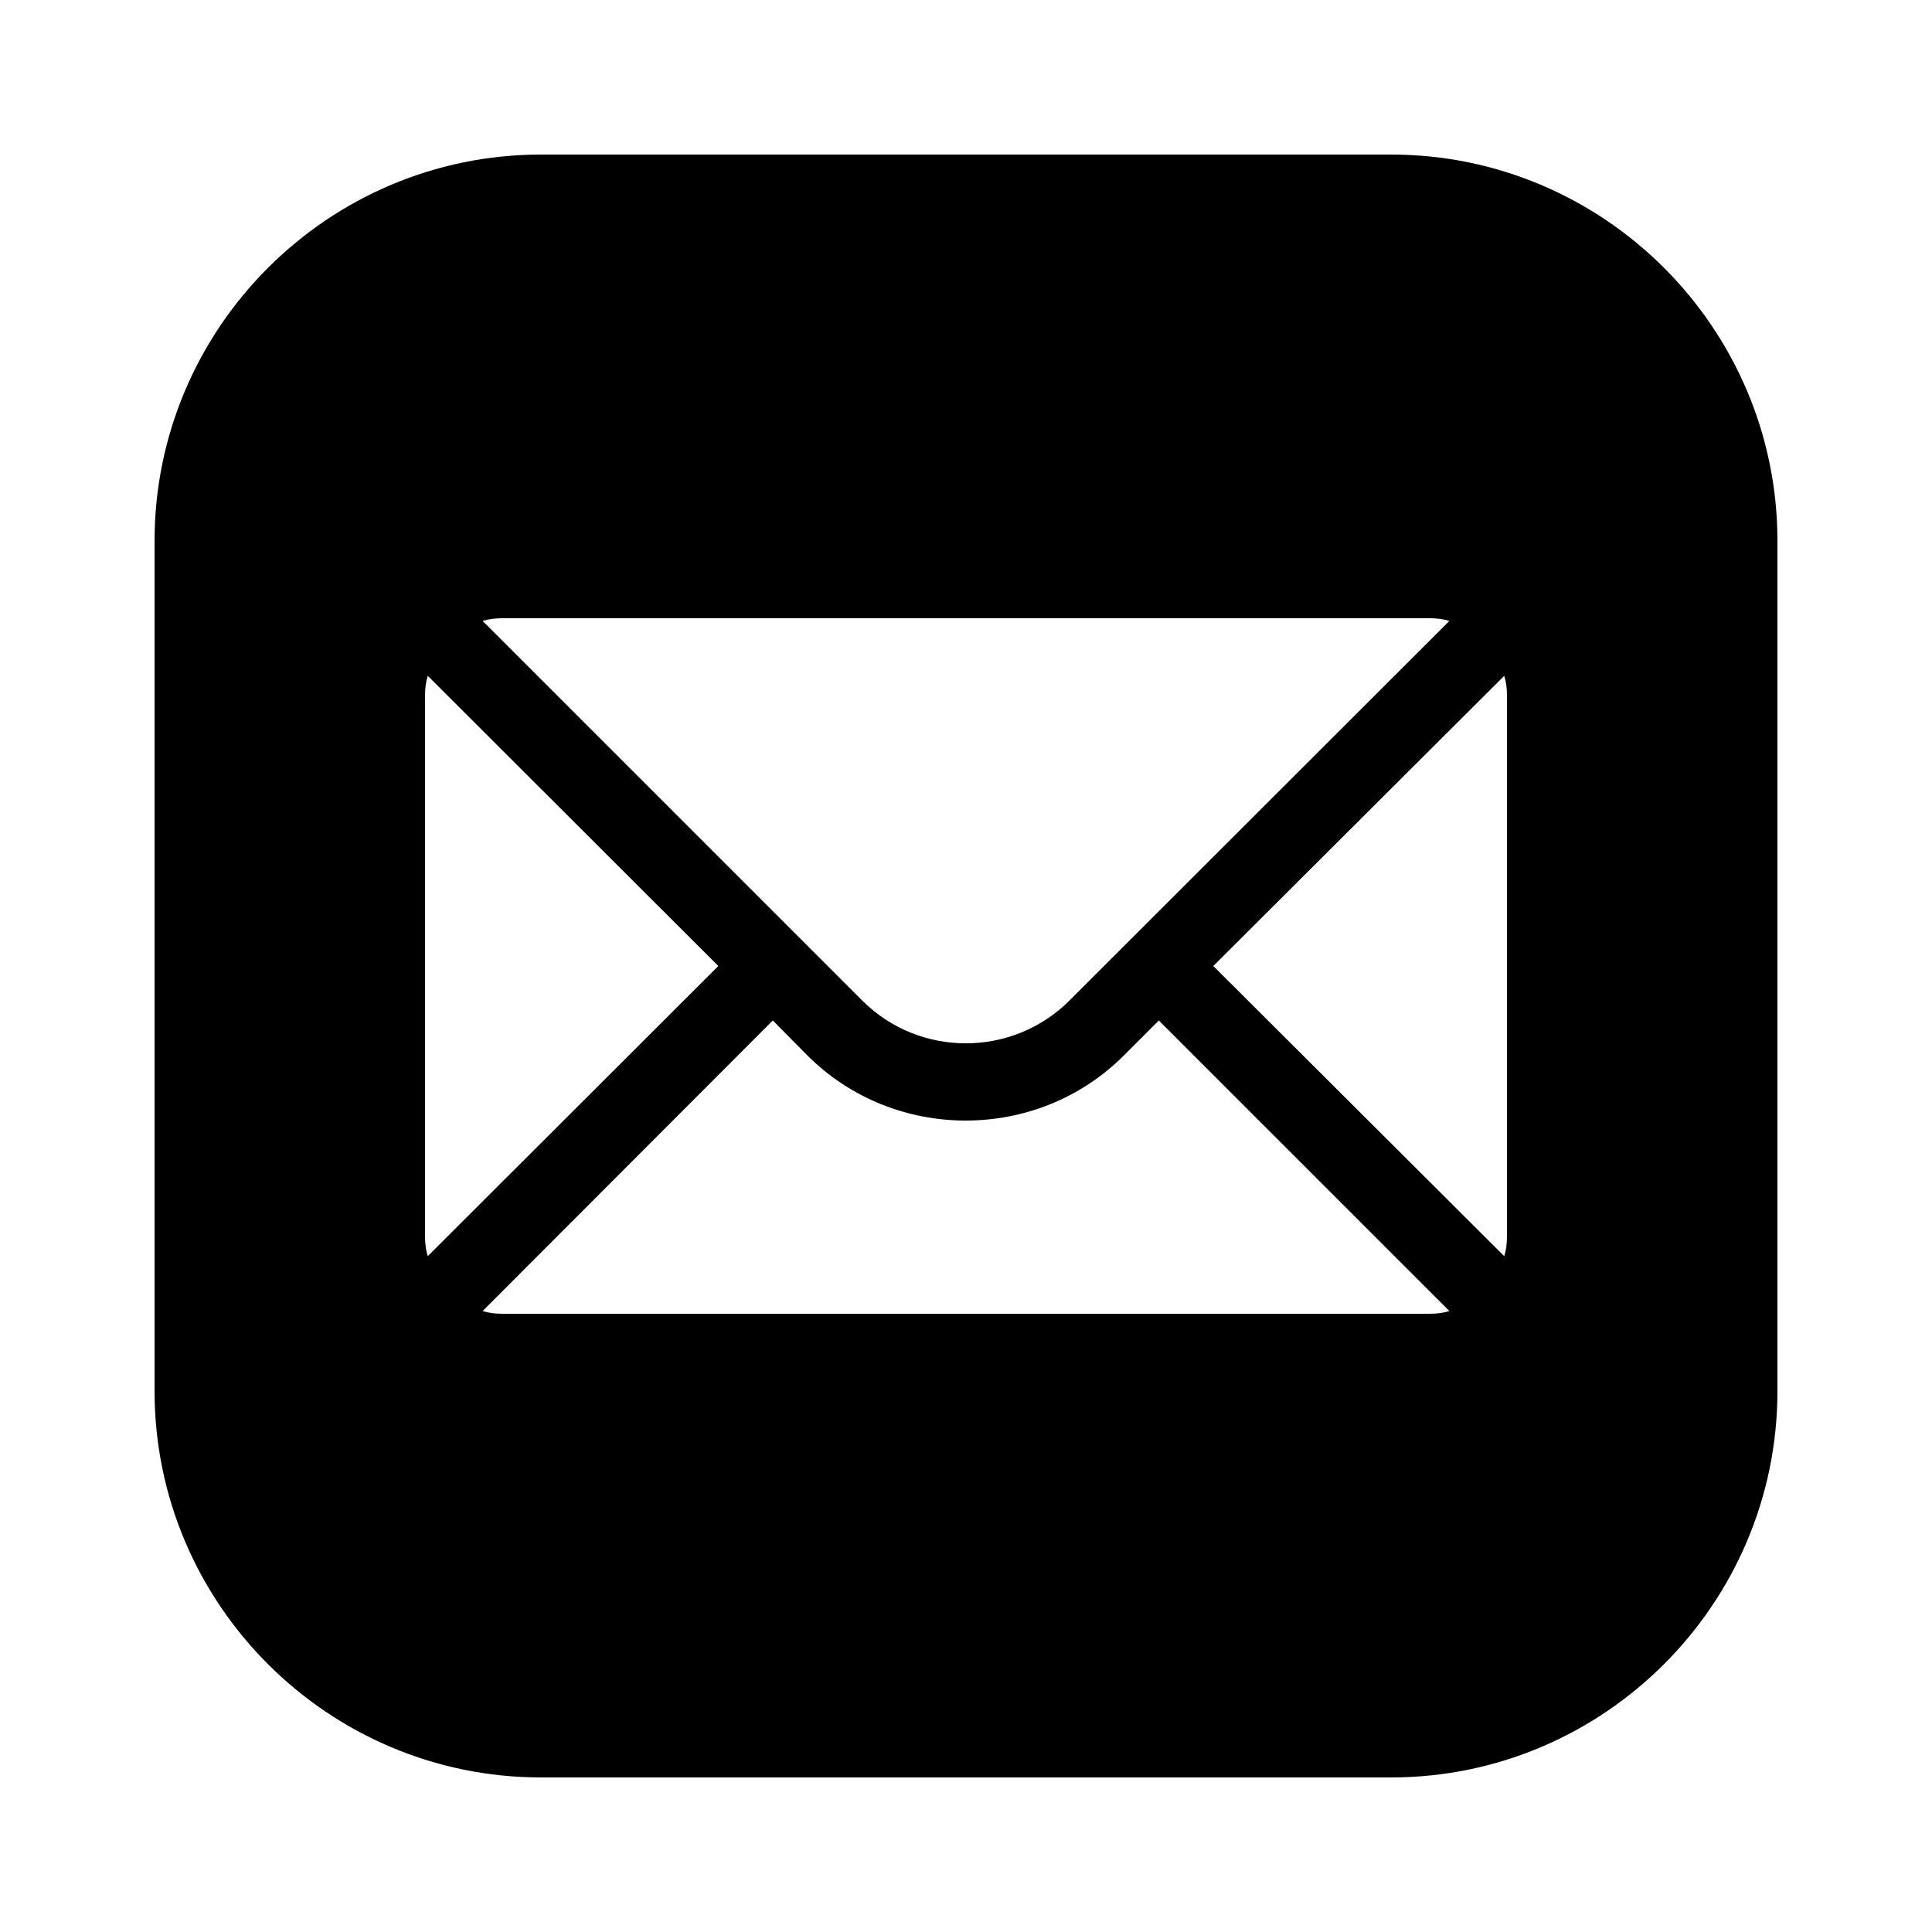
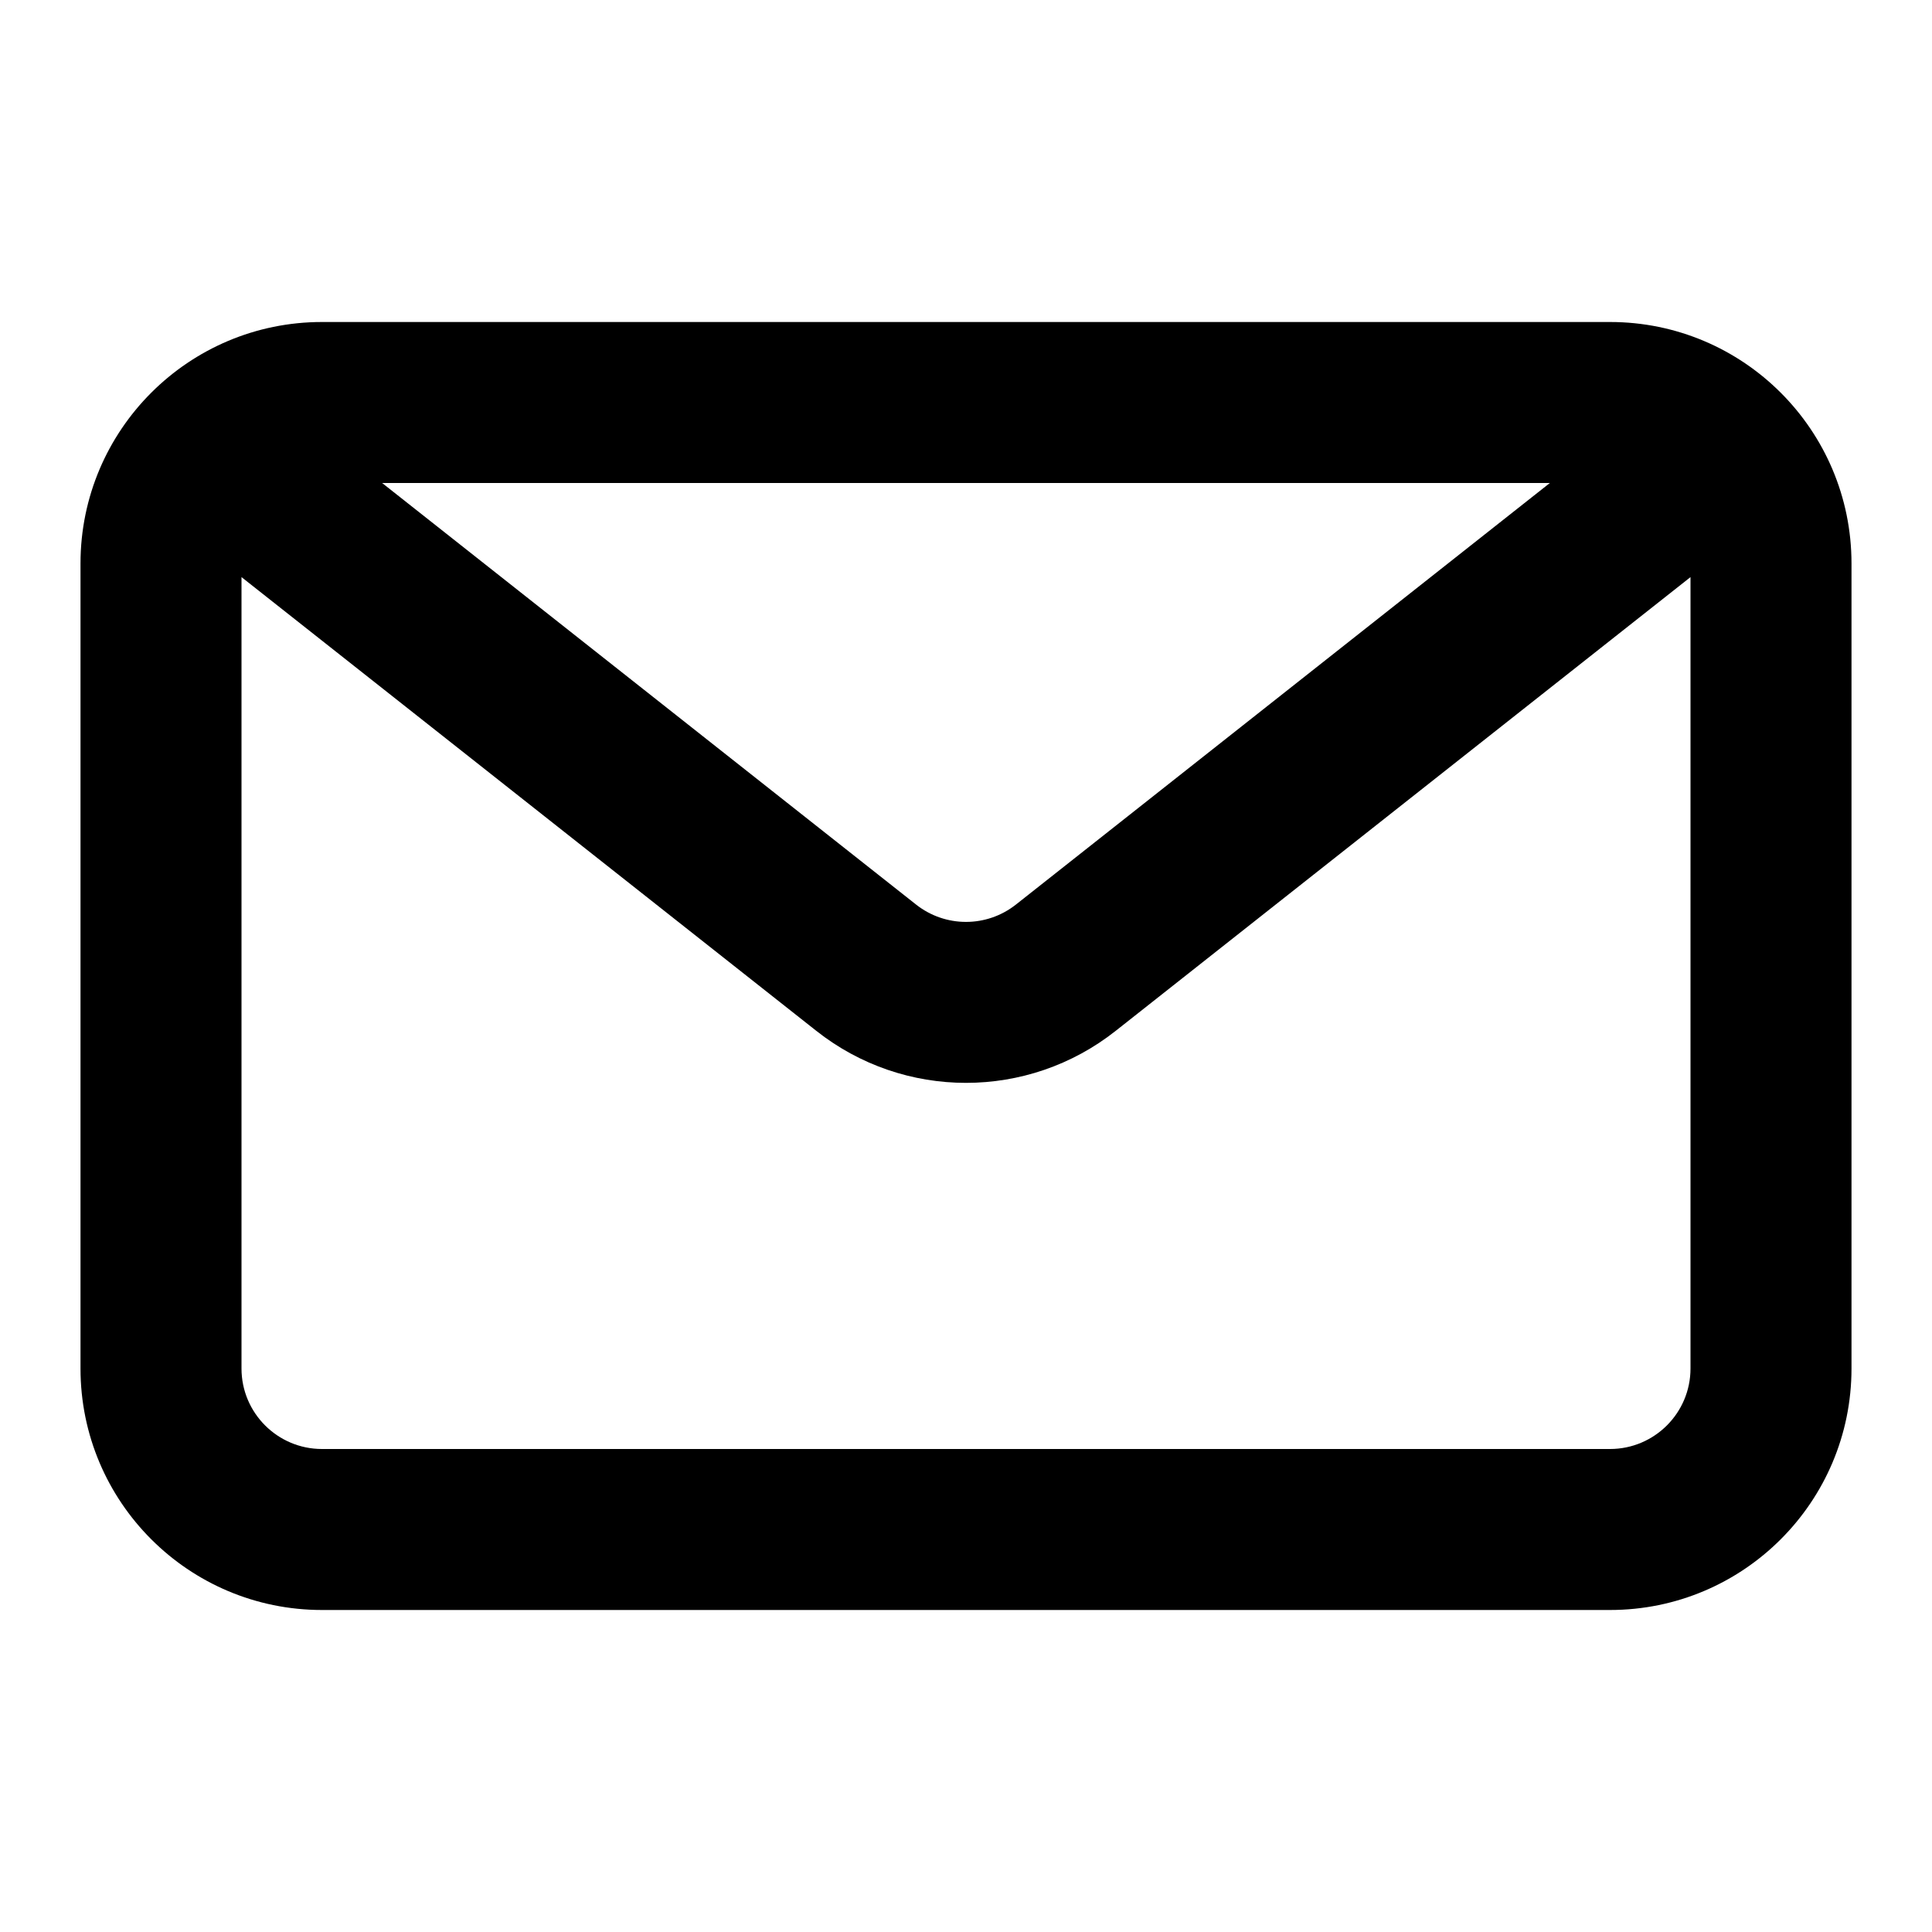
- <svg xmlns="http://www.w3.org/2000/svg" viewBox="0 0 50 50" width="50px" height="50px">
-   <path d="M 14 4 C 8.489 4 4 8.489 4 14 L 4 36 C 4 41.511 8.489 46 14 46 L 36 46 C 41.511 46 46 41.511 46 36 L 46 14 C 46 8.489 41.511 4 36 4 L 14 4 z M 13 16 L 37 16 C 37.18 16 37.35 16.02 37.51 16.07 L 27.68 25.891 C 26.2 27.371 23.791 27.371 22.311 25.891 L 12.49 16.07 C 12.65 16.02 12.82 16 13 16 z M 11.07 17.49 L 18.59 25 L 11.07 32.51 C 11.02 32.35 11 32.18 11 32 L 11 18 C 11 17.82 11.02 17.65 11.07 17.49 z M 38.93 17.49 C 38.98 17.65 39 17.82 39 18 L 39 32 C 39 32.18 38.98 32.35 38.93 32.51 L 31.4 25 L 38.93 17.49 z M 20 26.41 L 20.891 27.311 C 22.021 28.441 23.51 29 24.99 29 C 26.48 29 27.96 28.441 29.09 27.311 L 29.99 26.41 L 37.51 33.93 C 37.35 33.98 37.18 34 37 34 L 13 34 C 12.82 34 12.65 33.98 12.49 33.93 L 20 26.41 z" />
+ <svg xmlns="http://www.w3.org/2000/svg" width="800px" height="800px" viewBox="0 0 24 24">
+   <path fill-rule="evenodd" clip-rule="evenodd" d="M20 4C21.657 4 23 5.343 23 7V17C23 18.657 21.657 20 20 20H4C2.343 20 1 18.657 1 17V7C1 5.343 2.343 4 4 4H20ZM19.253 6H4.747L11.38 11.237C11.744 11.524 12.256 11.524 12.62 11.237L19.253 6ZM3 7.169V17C3 17.552 3.448 18 4 18H20C20.552 18 21 17.552 21 17V7.169L13.859 12.806C12.769 13.667 11.231 13.667 10.141 12.806L3 7.169Z" />
</svg>
